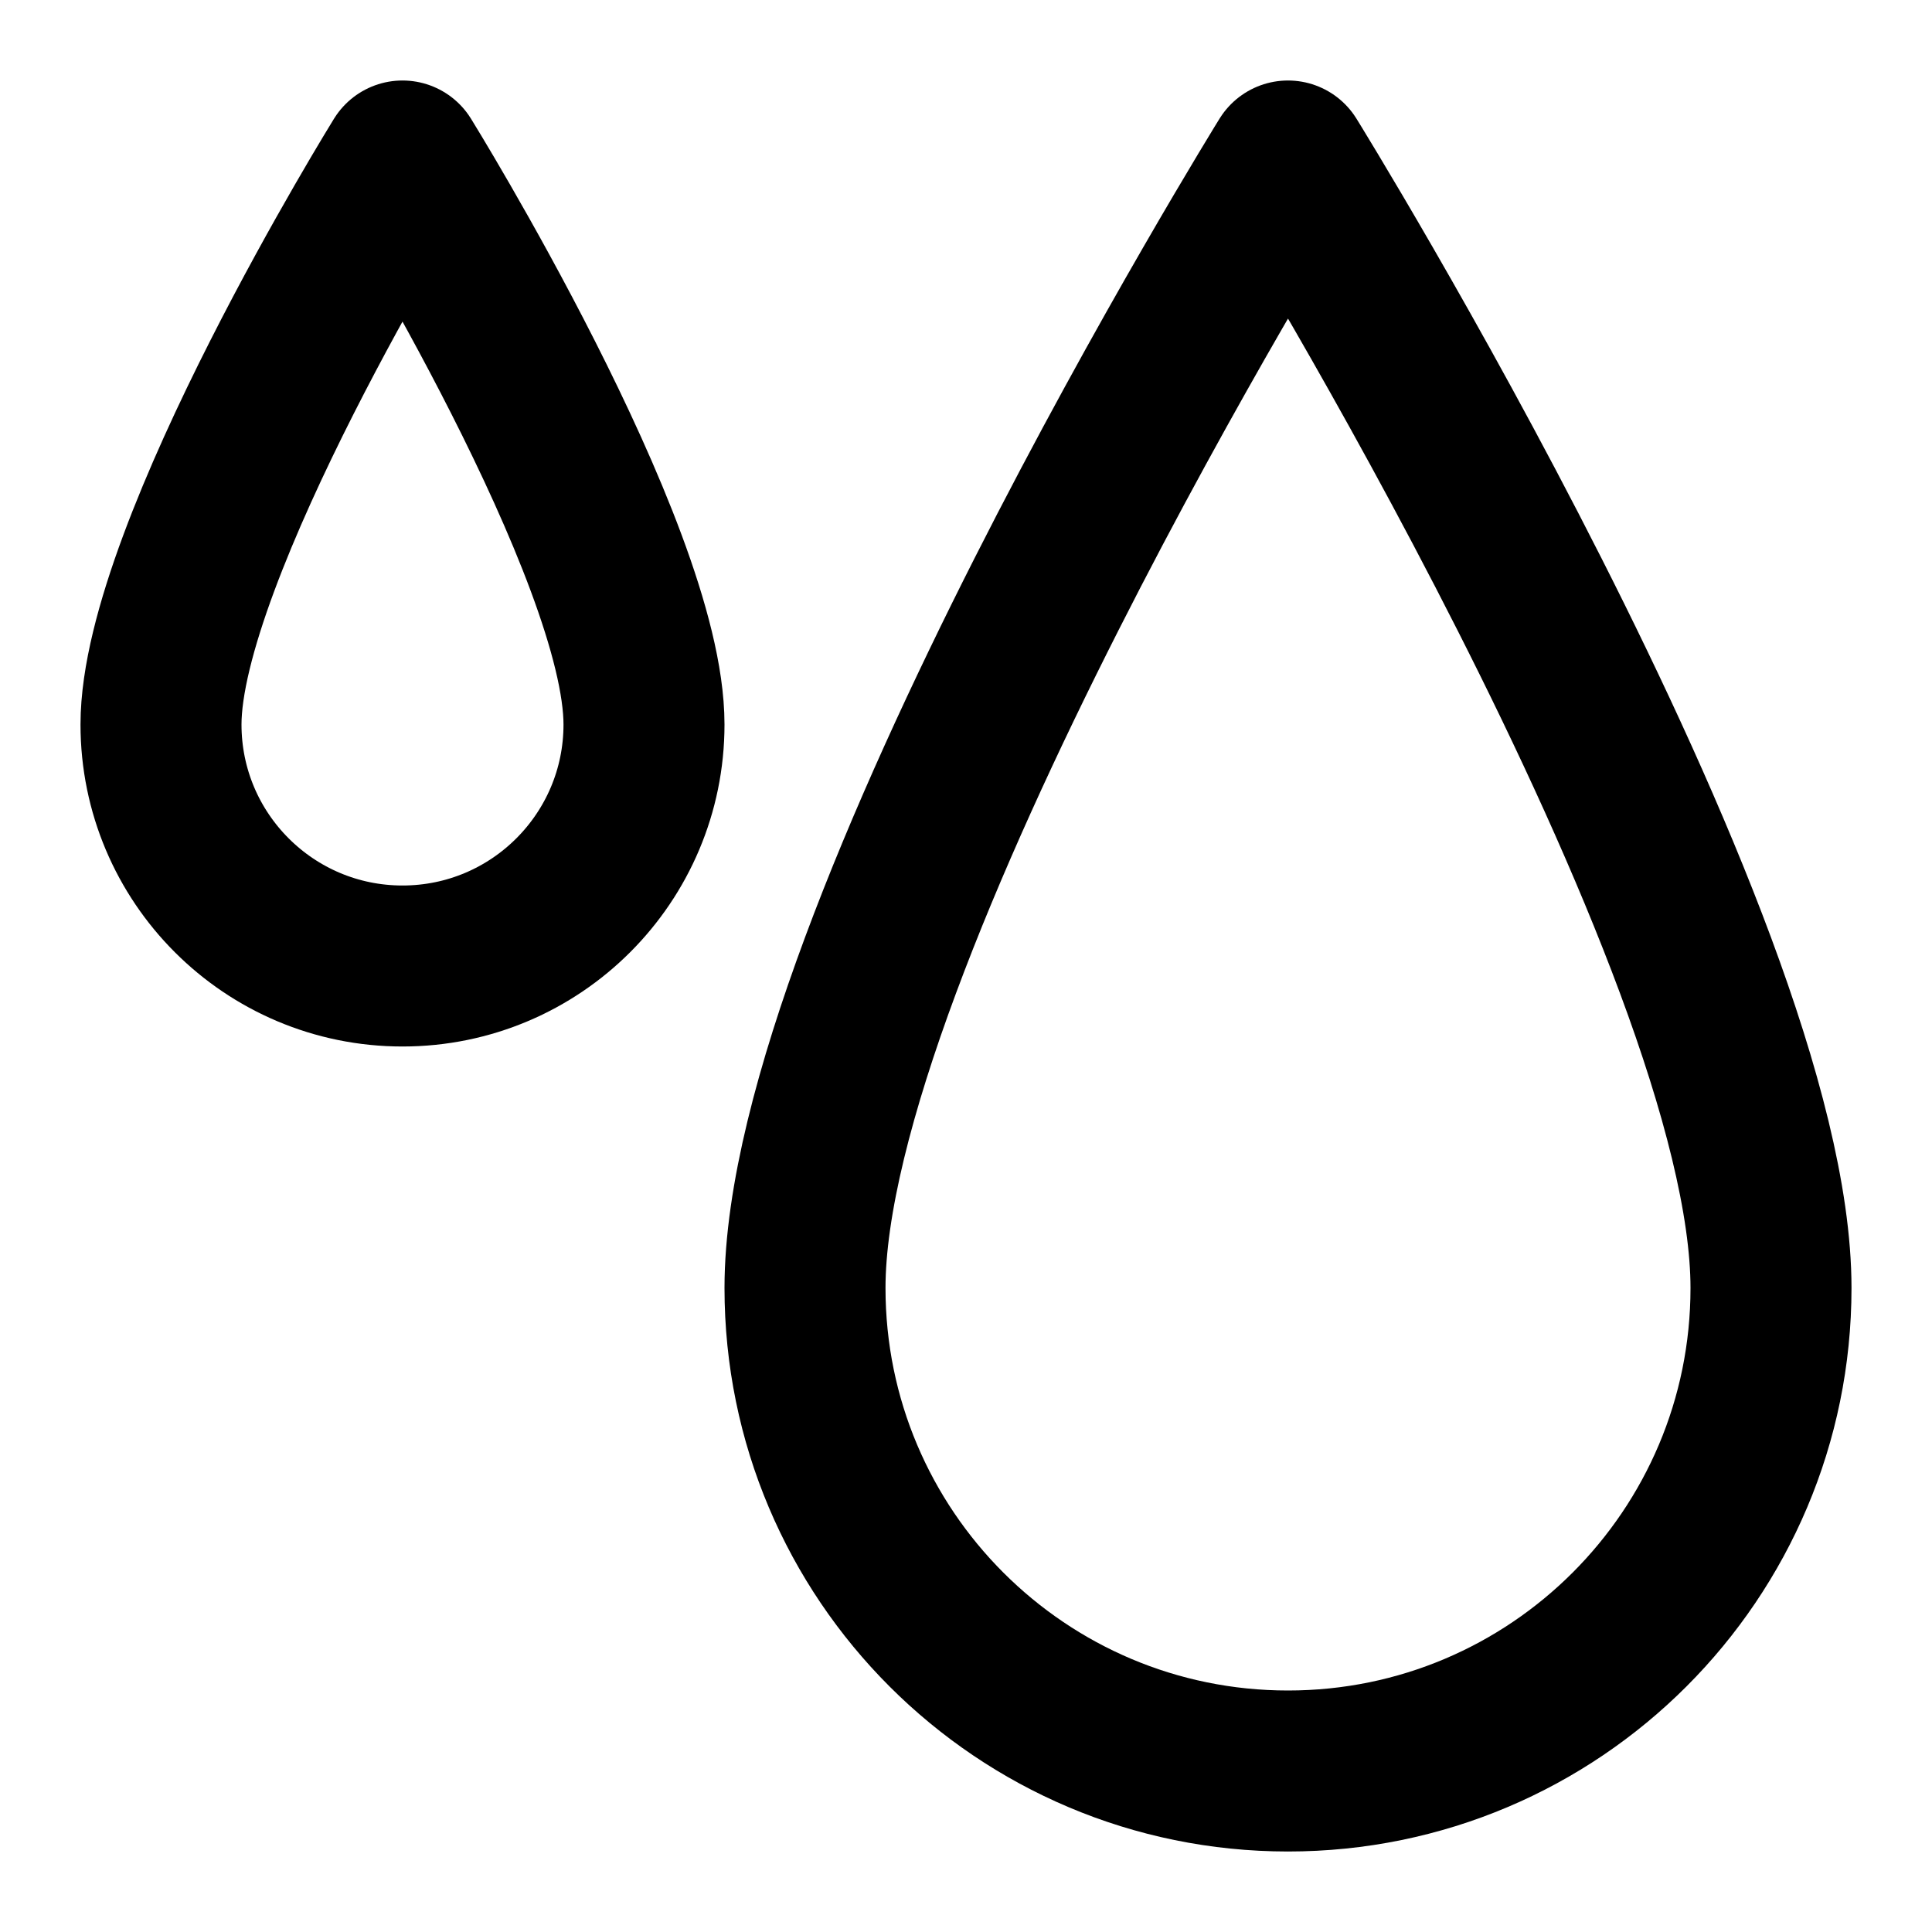
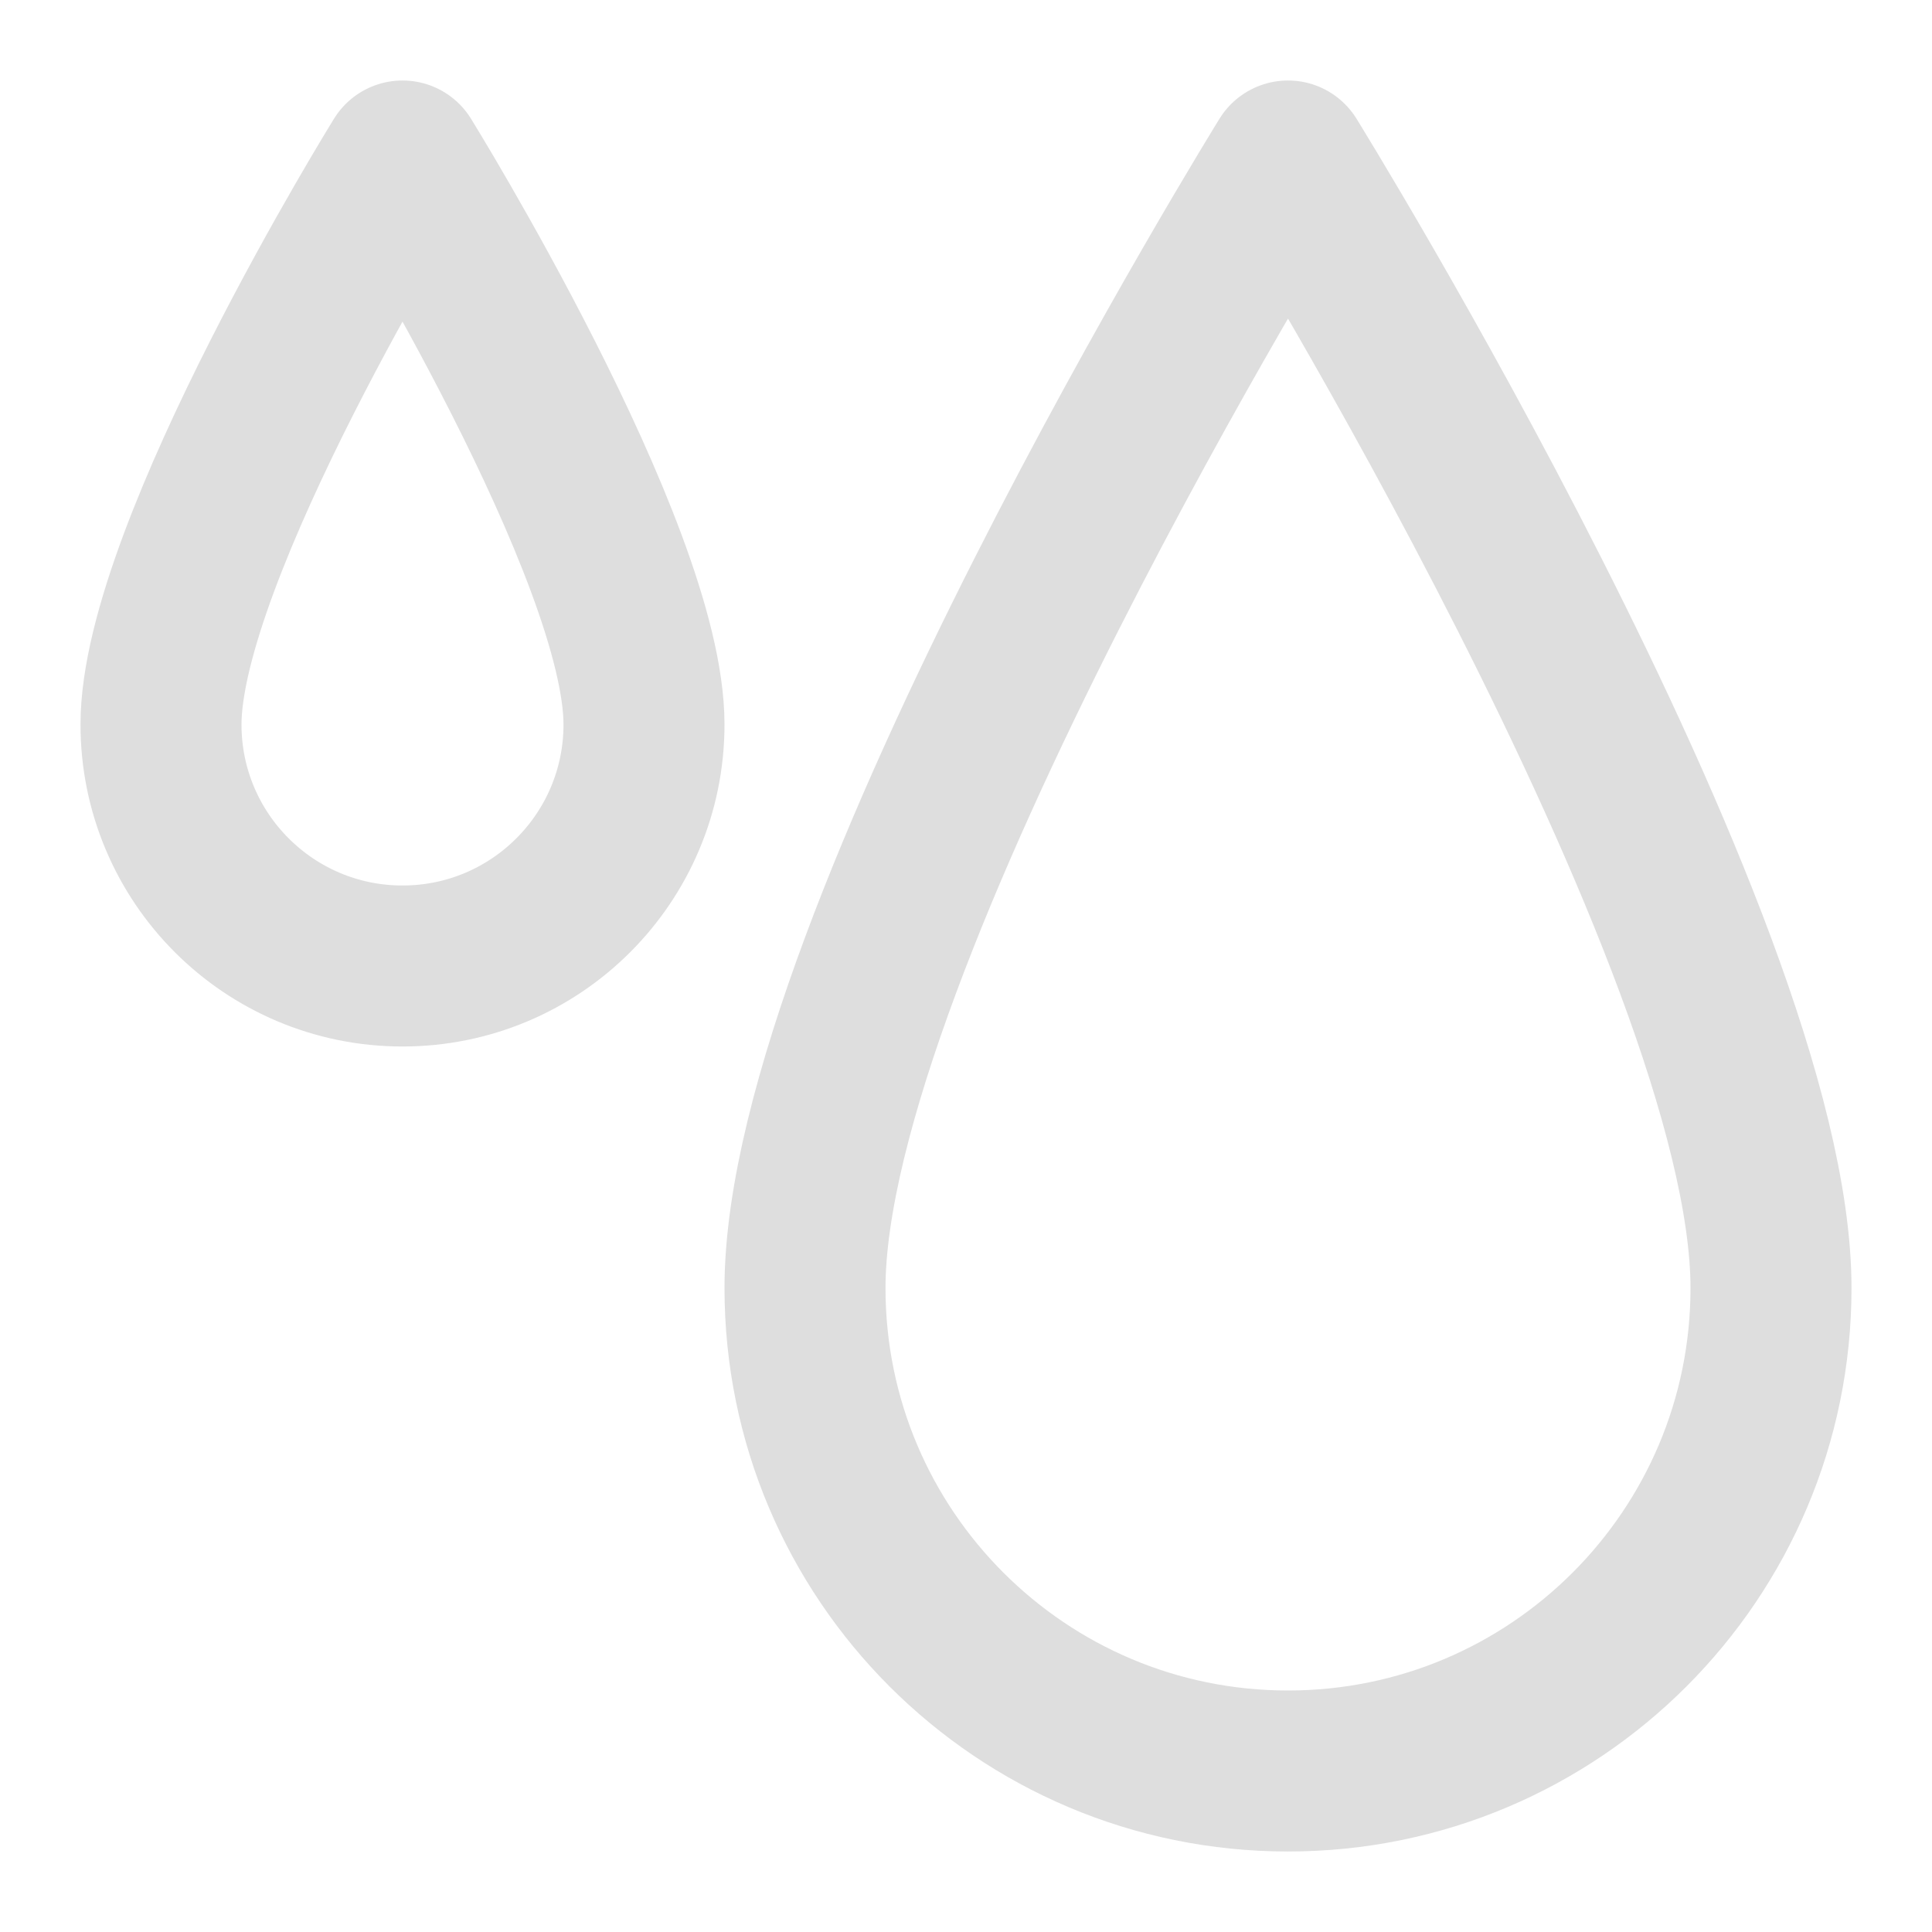
- <svg xmlns="http://www.w3.org/2000/svg" width="800px" height="800px" viewBox="0 0 24 24" fill="none">
-   <path d="M22 16C22 19.314 19.314 22 16 22C12.686 22 10 19.314 10 16C10 11.686 16 2 16 2C16 2 22 11.686 22 16Z" stroke="#000000" stroke-width="2" stroke-linecap="round" stroke-linejoin="round" />
-   <path d="M8 9C8 10.657 6.657 12 5 12C3.343 12 2 10.657 2 9C2 6.843 5 2 5 2C5 2 8 6.843 8 9Z" stroke="#000000" stroke-width="2" stroke-linecap="round" stroke-linejoin="round" />
+ <svg xmlns="http://www.w3.org/2000/svg" width="800px" height="800px" viewBox="0 0 24 24" fill="none" stroke="#f3f1f1">
+   <g id="SVGRepo_bgCarrier" stroke-width="0" />
+   <g id="SVGRepo_tracerCarrier" stroke-linecap="round" stroke-linejoin="round" />
+   <g id="SVGRepo_iconCarrier">
+     <path d="M22 16C22 19.314 19.314 22 16 22C12.686 22 10 19.314 10 16C10 11.686 16 2 16 2C16 2 22 11.686 22 16Z" stroke="#dedede" stroke-width="2" stroke-linecap="round" stroke-linejoin="round" />
+     <path d="M8 9C8 10.657 6.657 12 5 12C3.343 12 2 10.657 2 9C2 6.843 5 2 5 2C5 2 8 6.843 8 9Z" stroke="#dedede" stroke-width="2" stroke-linecap="round" stroke-linejoin="round" />
+   </g>
</svg>
